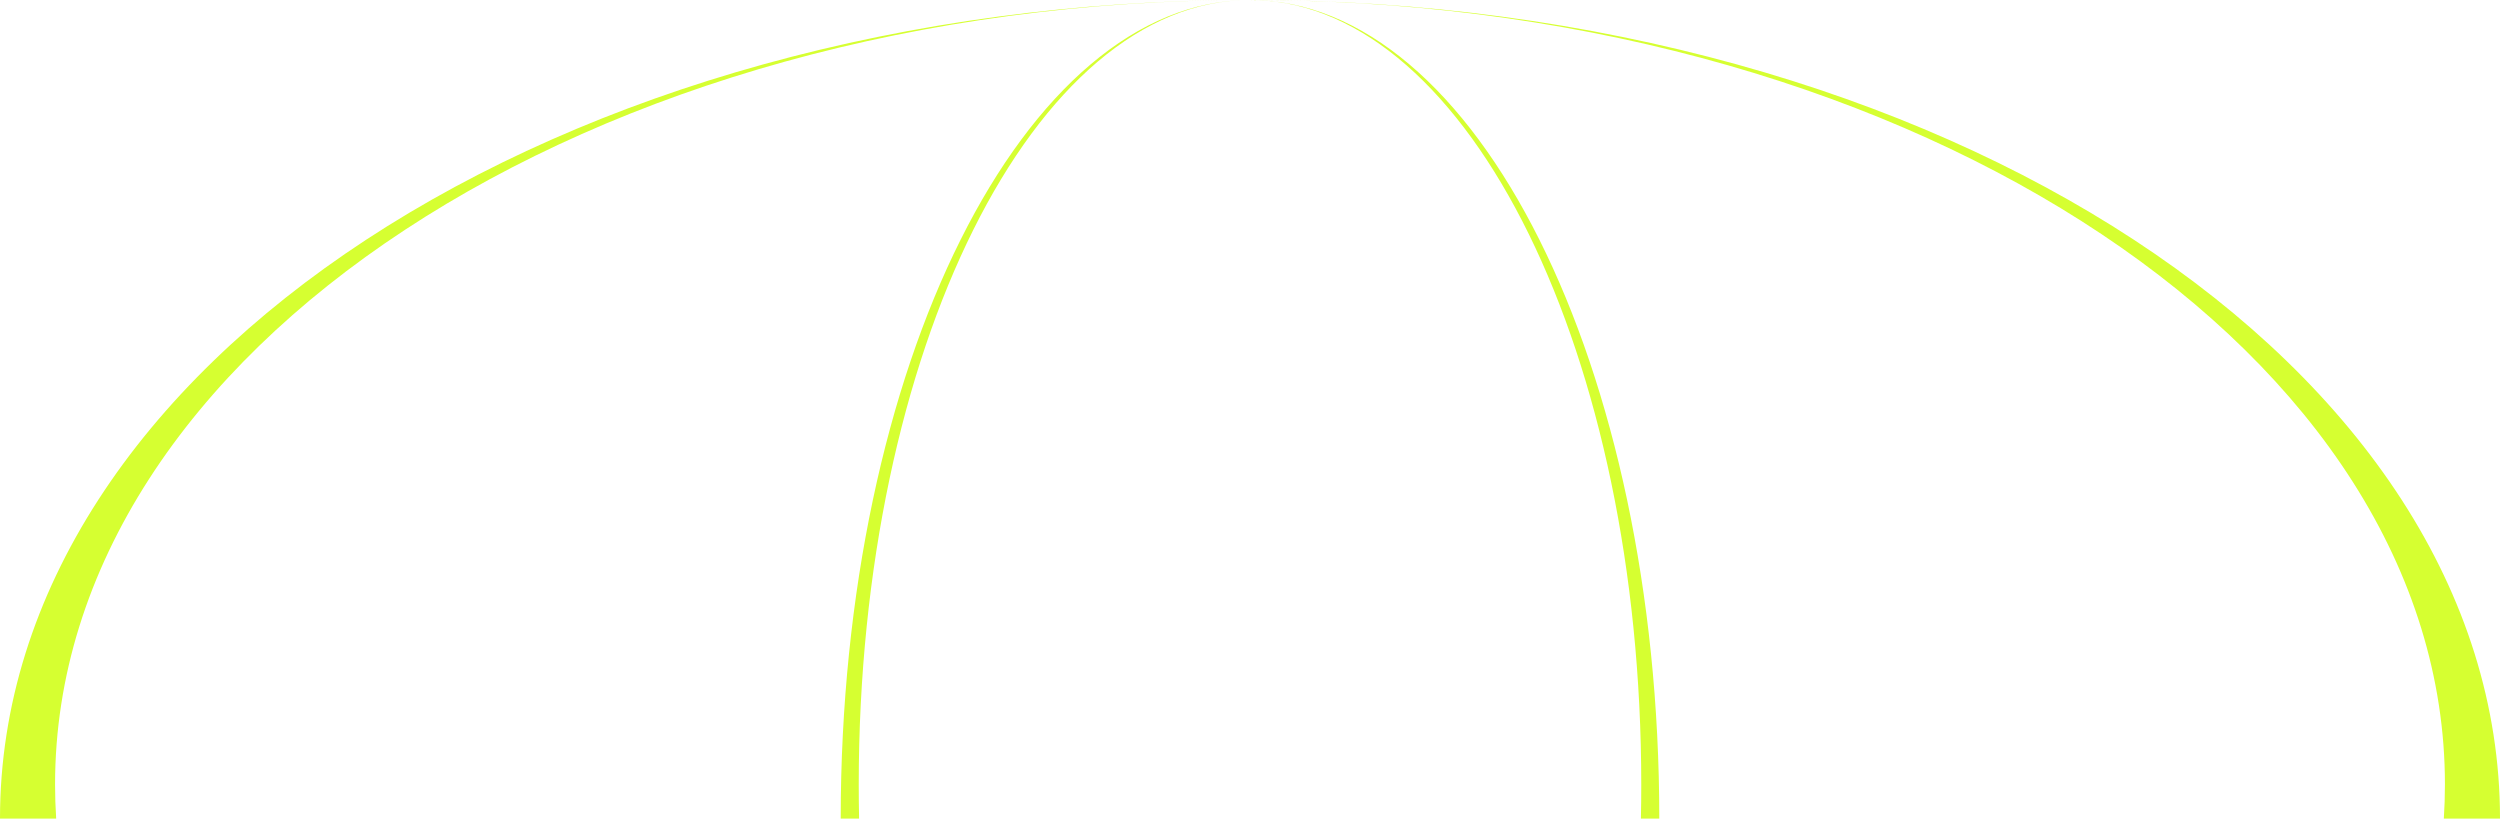
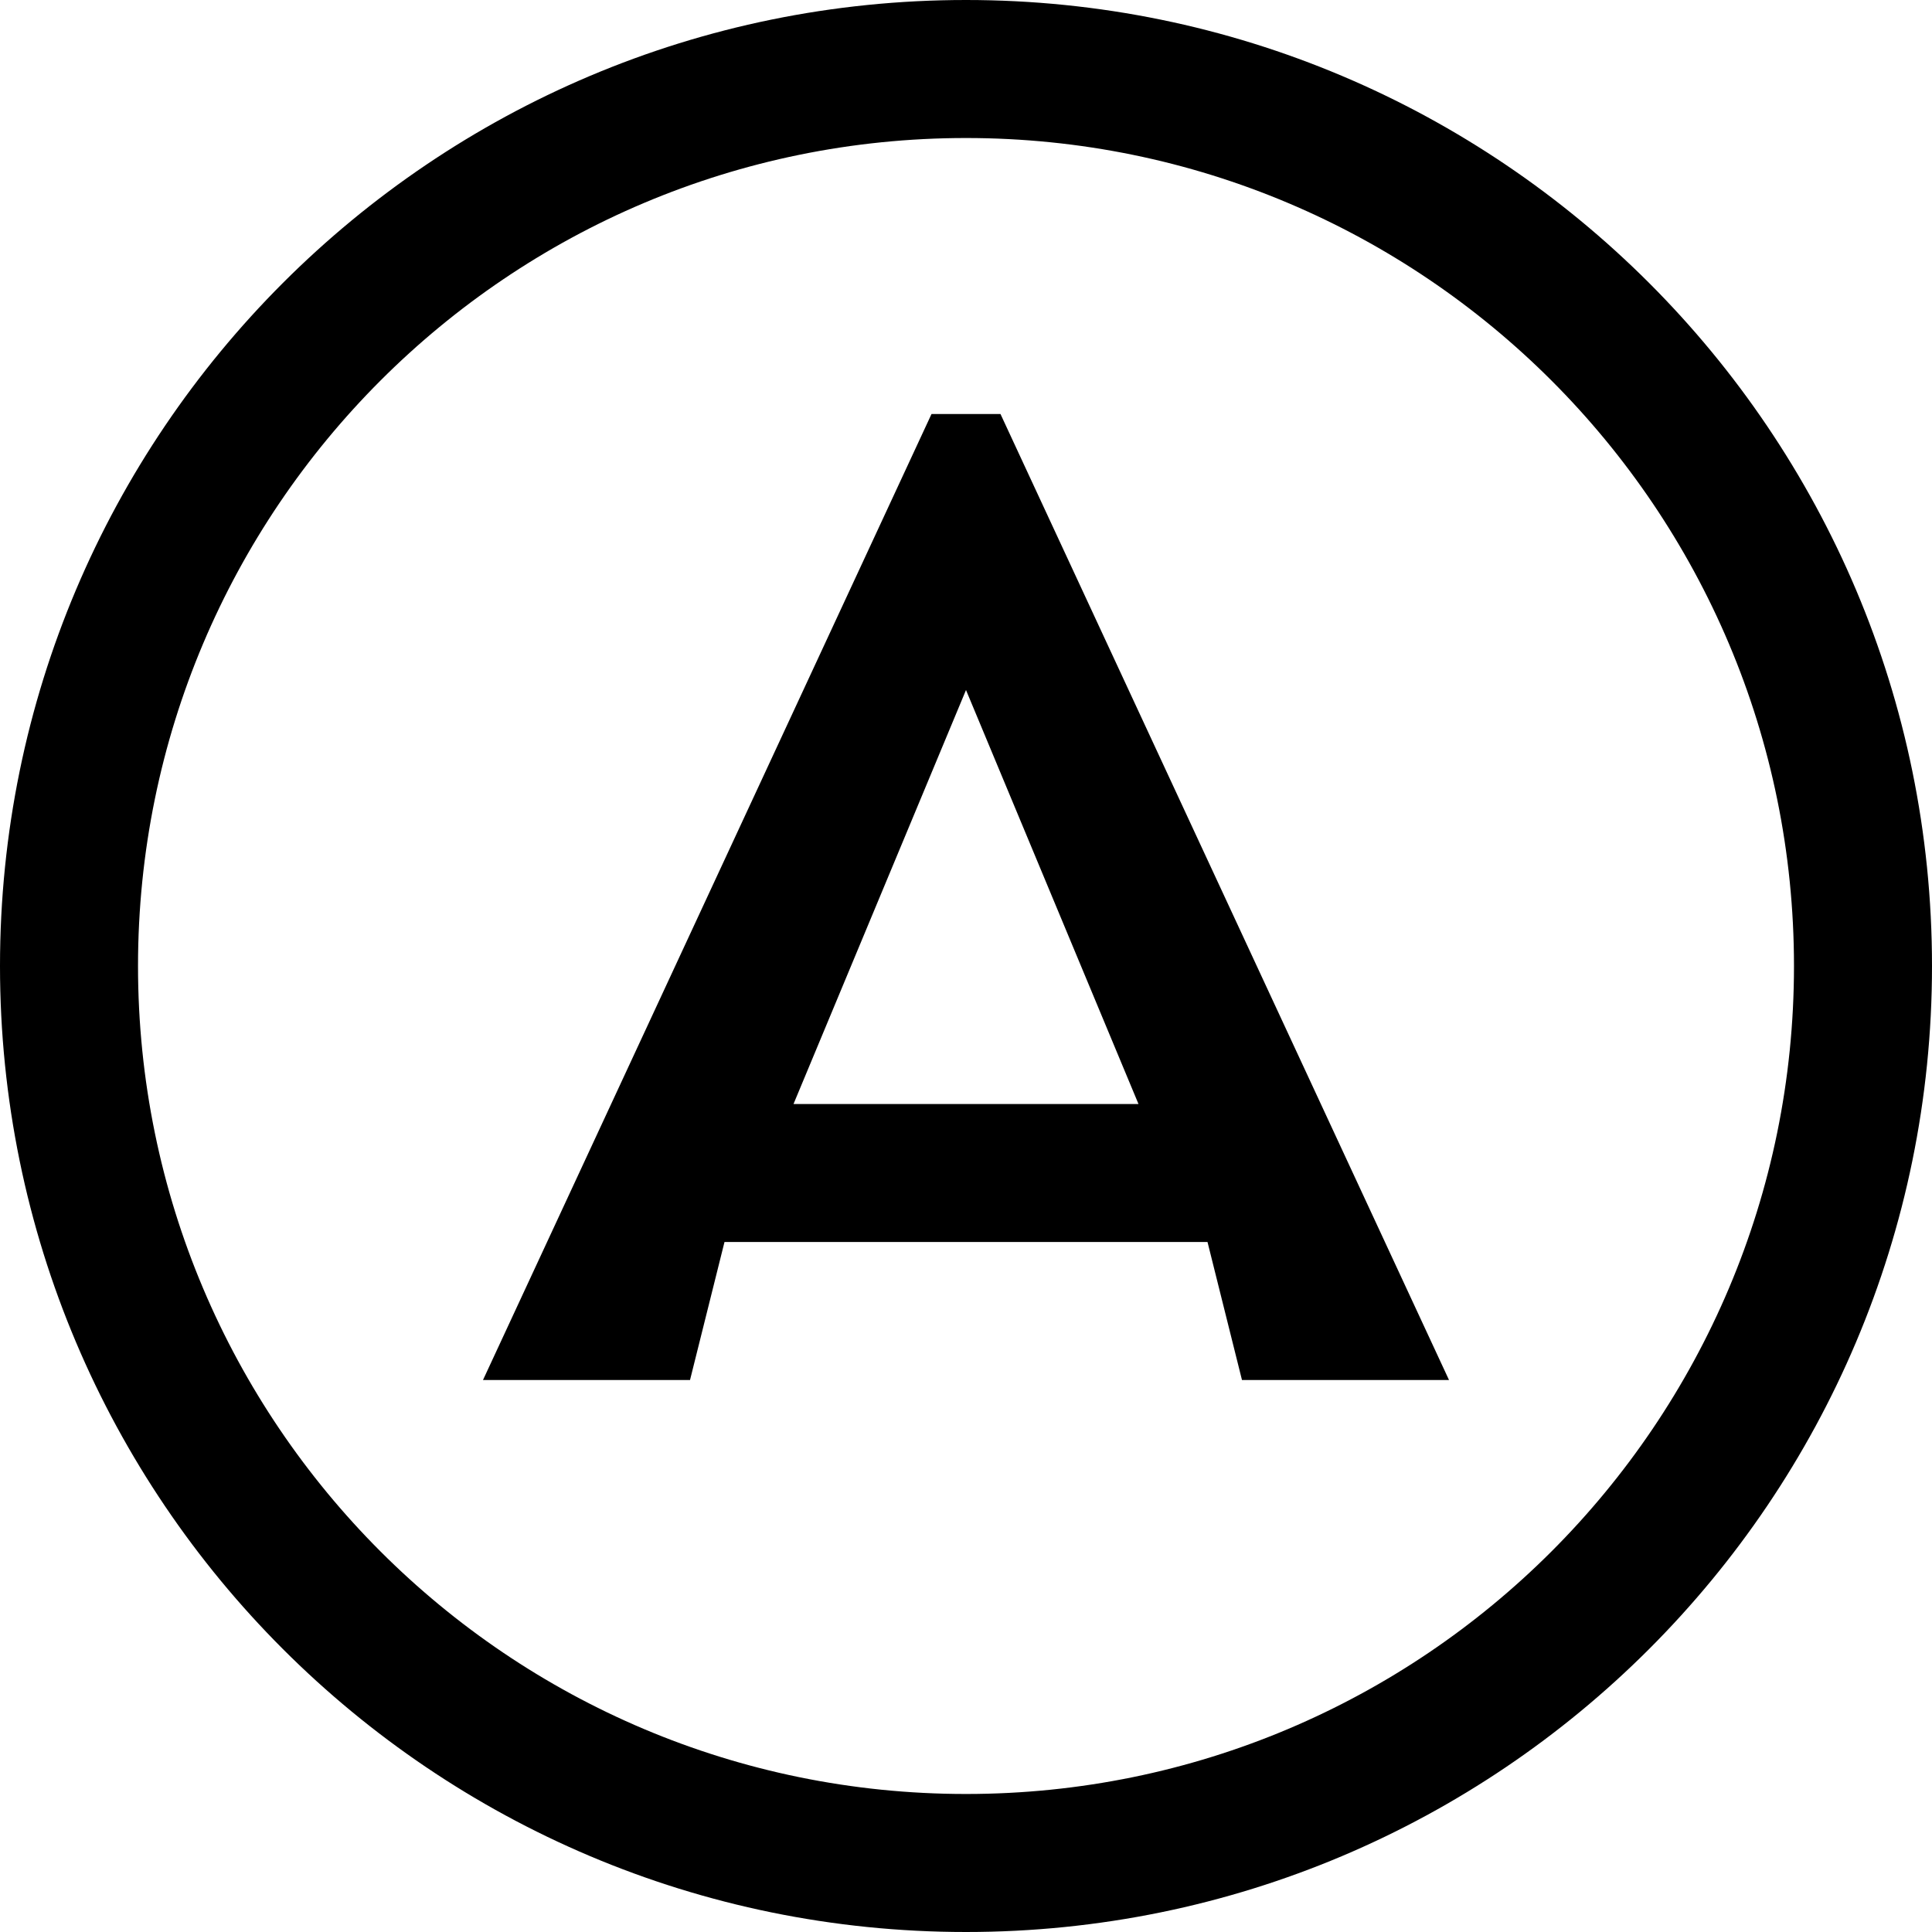
- <svg xmlns="http://www.w3.org/2000/svg" width="113px" height="37px" viewBox="0 0 113 37" version="1.1">
-   <g id="logo" stroke="none" stroke-width="1" fill="none" fill-rule="evenodd">
-     <path d="M56.5,0 C26.671,0 2.489,15.875 2.489,35.458 C2.489,35.975 2.506,36.489 2.539,37.001 L0,37 L0,37 C0,16.565 25.296,0 56.5,0 Z M56.5,0 C87.704,0 113,16.565 113,37 L110.461,37.001 C110.494,36.489 110.511,35.975 110.511,35.458 C110.511,16.071 86.811,0.318 57.393,0.005 L56.5,0 L56.5,0 Z" id="Combined-Shape" fill="#D6FF31" />
-     <path d="M56.5,0 C46.733,0 38.815,15.875 38.815,35.458 C38.815,35.975 38.82,36.489 38.831,37.001 L38,37 L38,37 C38,16.565 46.283,0 56.5,0 Z M56.5,0 C66.717,0 75,16.565 75,37 L74.169,37.001 C74.18,36.489 74.185,35.975 74.185,35.458 C74.185,16.071 66.425,0.318 56.792,0.005 L56.5,0 L56.5,0 Z" id="Combined-Shape" fill="#D6FF31" />
+ <svg xmlns="http://www.w3.org/2000/svg" height="32" viewBox="0 0 32 32" width="32">
+   <g fill="none" fill-rule="evenodd">
+     <circle cx="16.059" cy="16.059" r="15.23" />
+     <path d="m8 22.857 7.429-16h1.142l7.429 16h-3.429l-.571-2.286h-8l-.571 2.286zm8 9.143c-8.837 0-16-7.163-16-16s7.163-16 16-16 16 7.163 16 16-7.163 16-16 16zm0-2.286c7.574 0 13.714-6.14 13.714-13.714s-6.14-13.714-13.714-13.714c-7.574 0-13.714 6.14-13.714 13.714s6.14 13.714 13.714 13.714zm-2.857-11.428 2.857-6.857 2.857 6.857z" fill="#000" />
  </g>
</svg>
